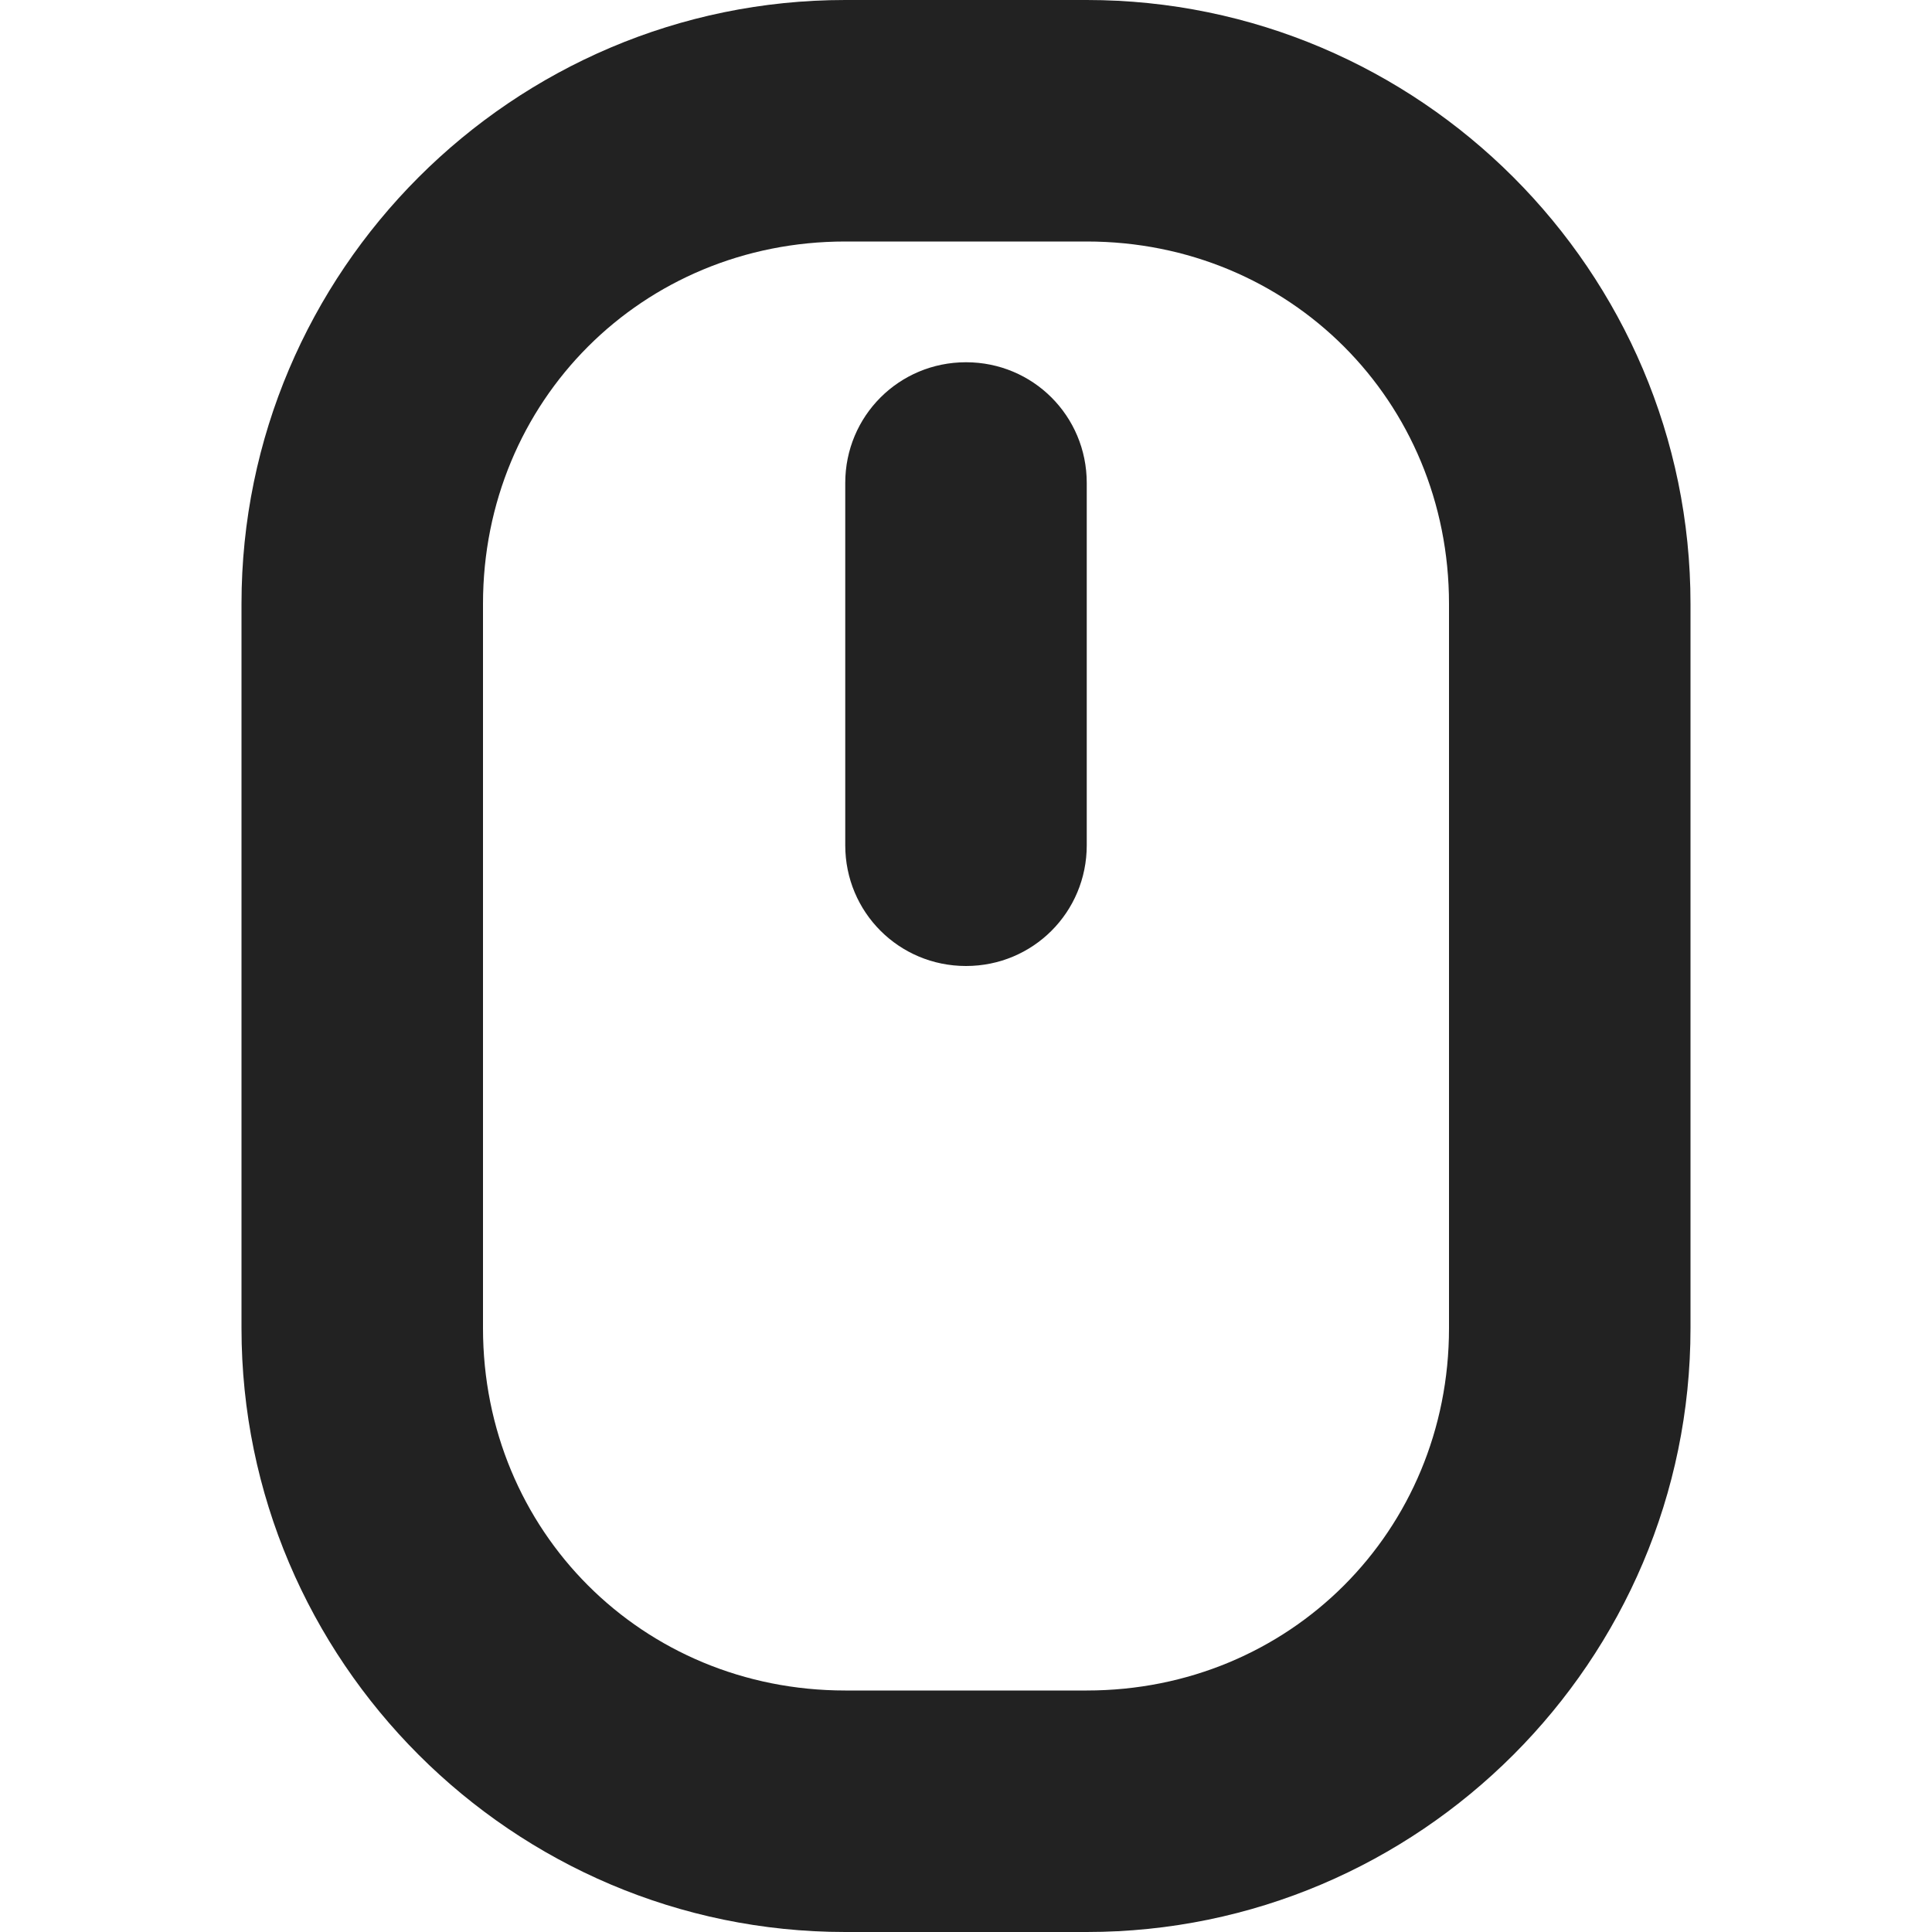
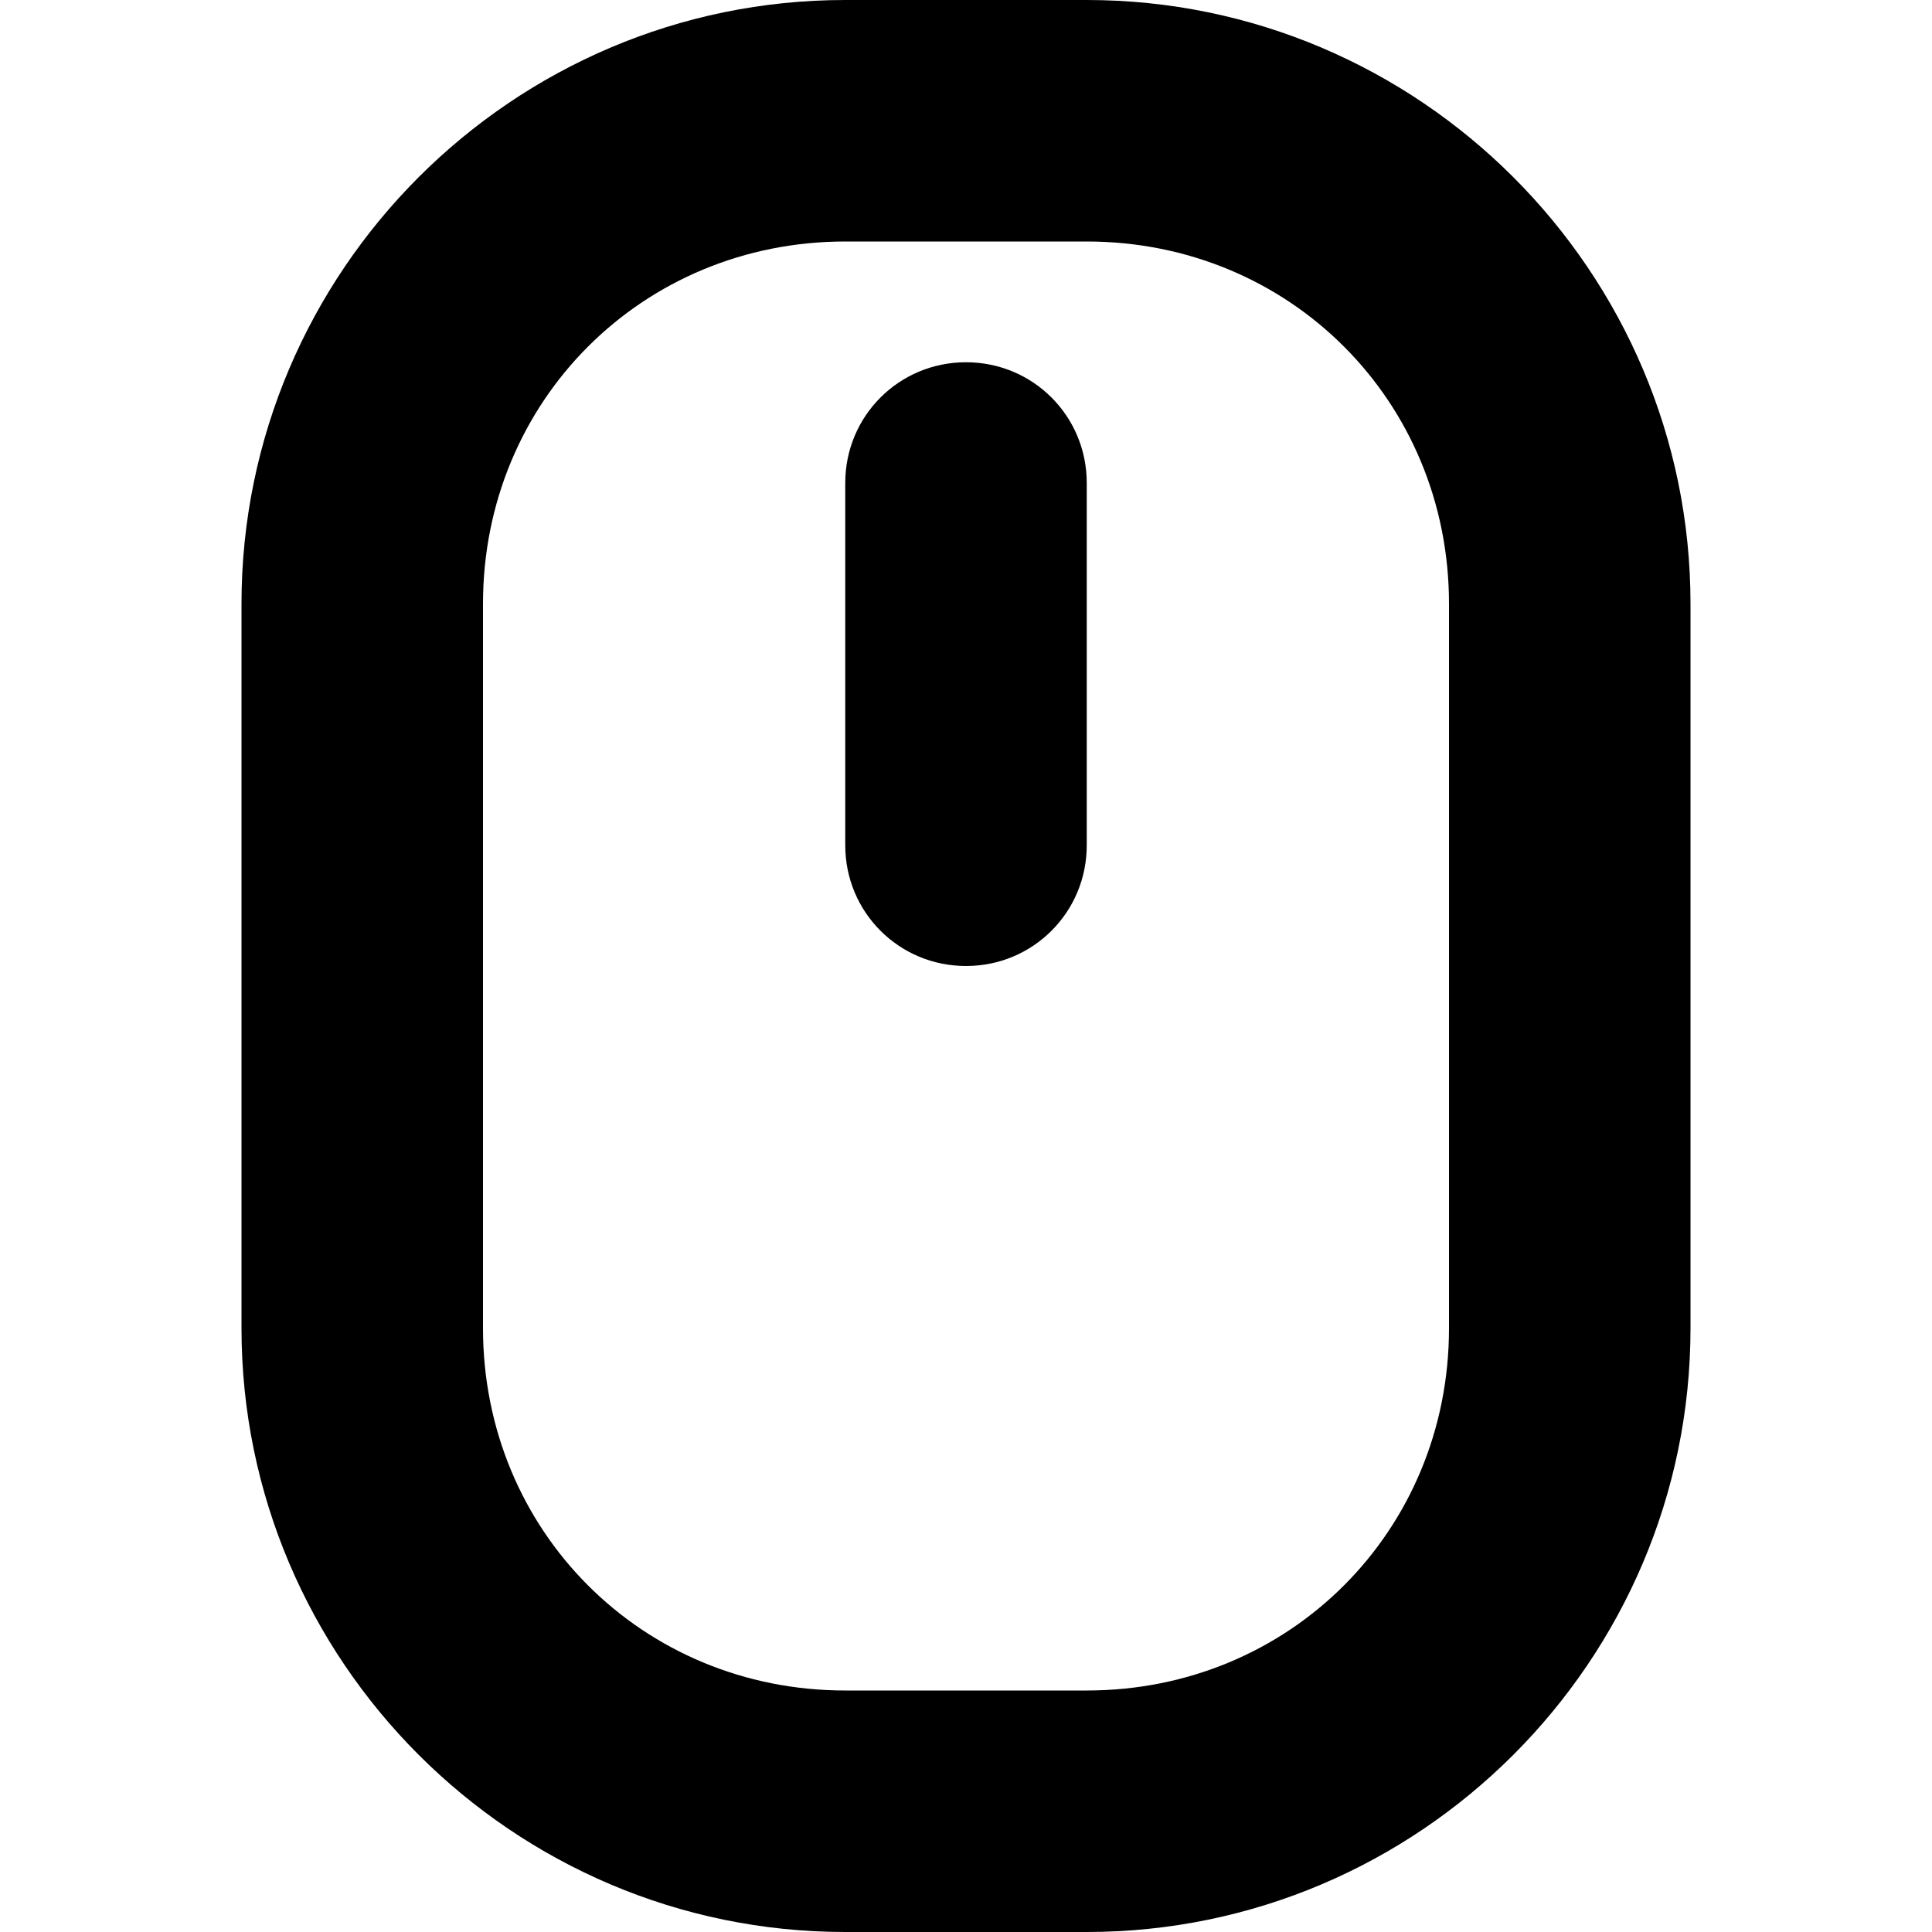
<svg xmlns="http://www.w3.org/2000/svg" height="16px" viewBox="0 0 16 16" width="16px">
-   <path d="m 7 0 c -2.754 0 -5 2.246 -5 5 v 6 c 0 2.754 2.246 5 5 5 h 2 c 2.754 0 5 -2.246 5 -5 v -6 c 0 -2.754 -2.246 -5 -5 -5 z m 0 2 h 2 c 1.68 0 3 1.32 3 3 v 6 c 0 1.68 -1.32 3 -3 3 h -2 c -1.68 0 -3 -1.32 -3 -3 v -6 c 0 -1.68 1.32 -3 3 -3 z m 1 1 c -0.555 0 -1 0.445 -1 1 v 3 c 0 0.555 0.445 1 1 1 s 1 -0.445 1 -1 v -3 c 0 -0.555 -0.445 -1 -1 -1 z m 0 0" fill="#222222" />
+   <path d="m 7 0 c -2.754 0 -5 2.246 -5 5 v 6 c 0 2.754 2.246 5 5 5 h 2 c 2.754 0 5 -2.246 5 -5 v -6 c 0 -2.754 -2.246 -5 -5 -5 z m 0 2 h 2 c 1.68 0 3 1.32 3 3 v 6 c 0 1.68 -1.32 3 -3 3 h -2 c -1.68 0 -3 -1.32 -3 -3 v -6 c 0 -1.68 1.32 -3 3 -3 z m 1 1 c -0.555 0 -1 0.445 -1 1 v 3 c 0 0.555 0.445 1 1 1 s 1 -0.445 1 -1 v -3 c 0 -0.555 -0.445 -1 -1 -1 z m 0 0" fill="currentColor" />
</svg>
